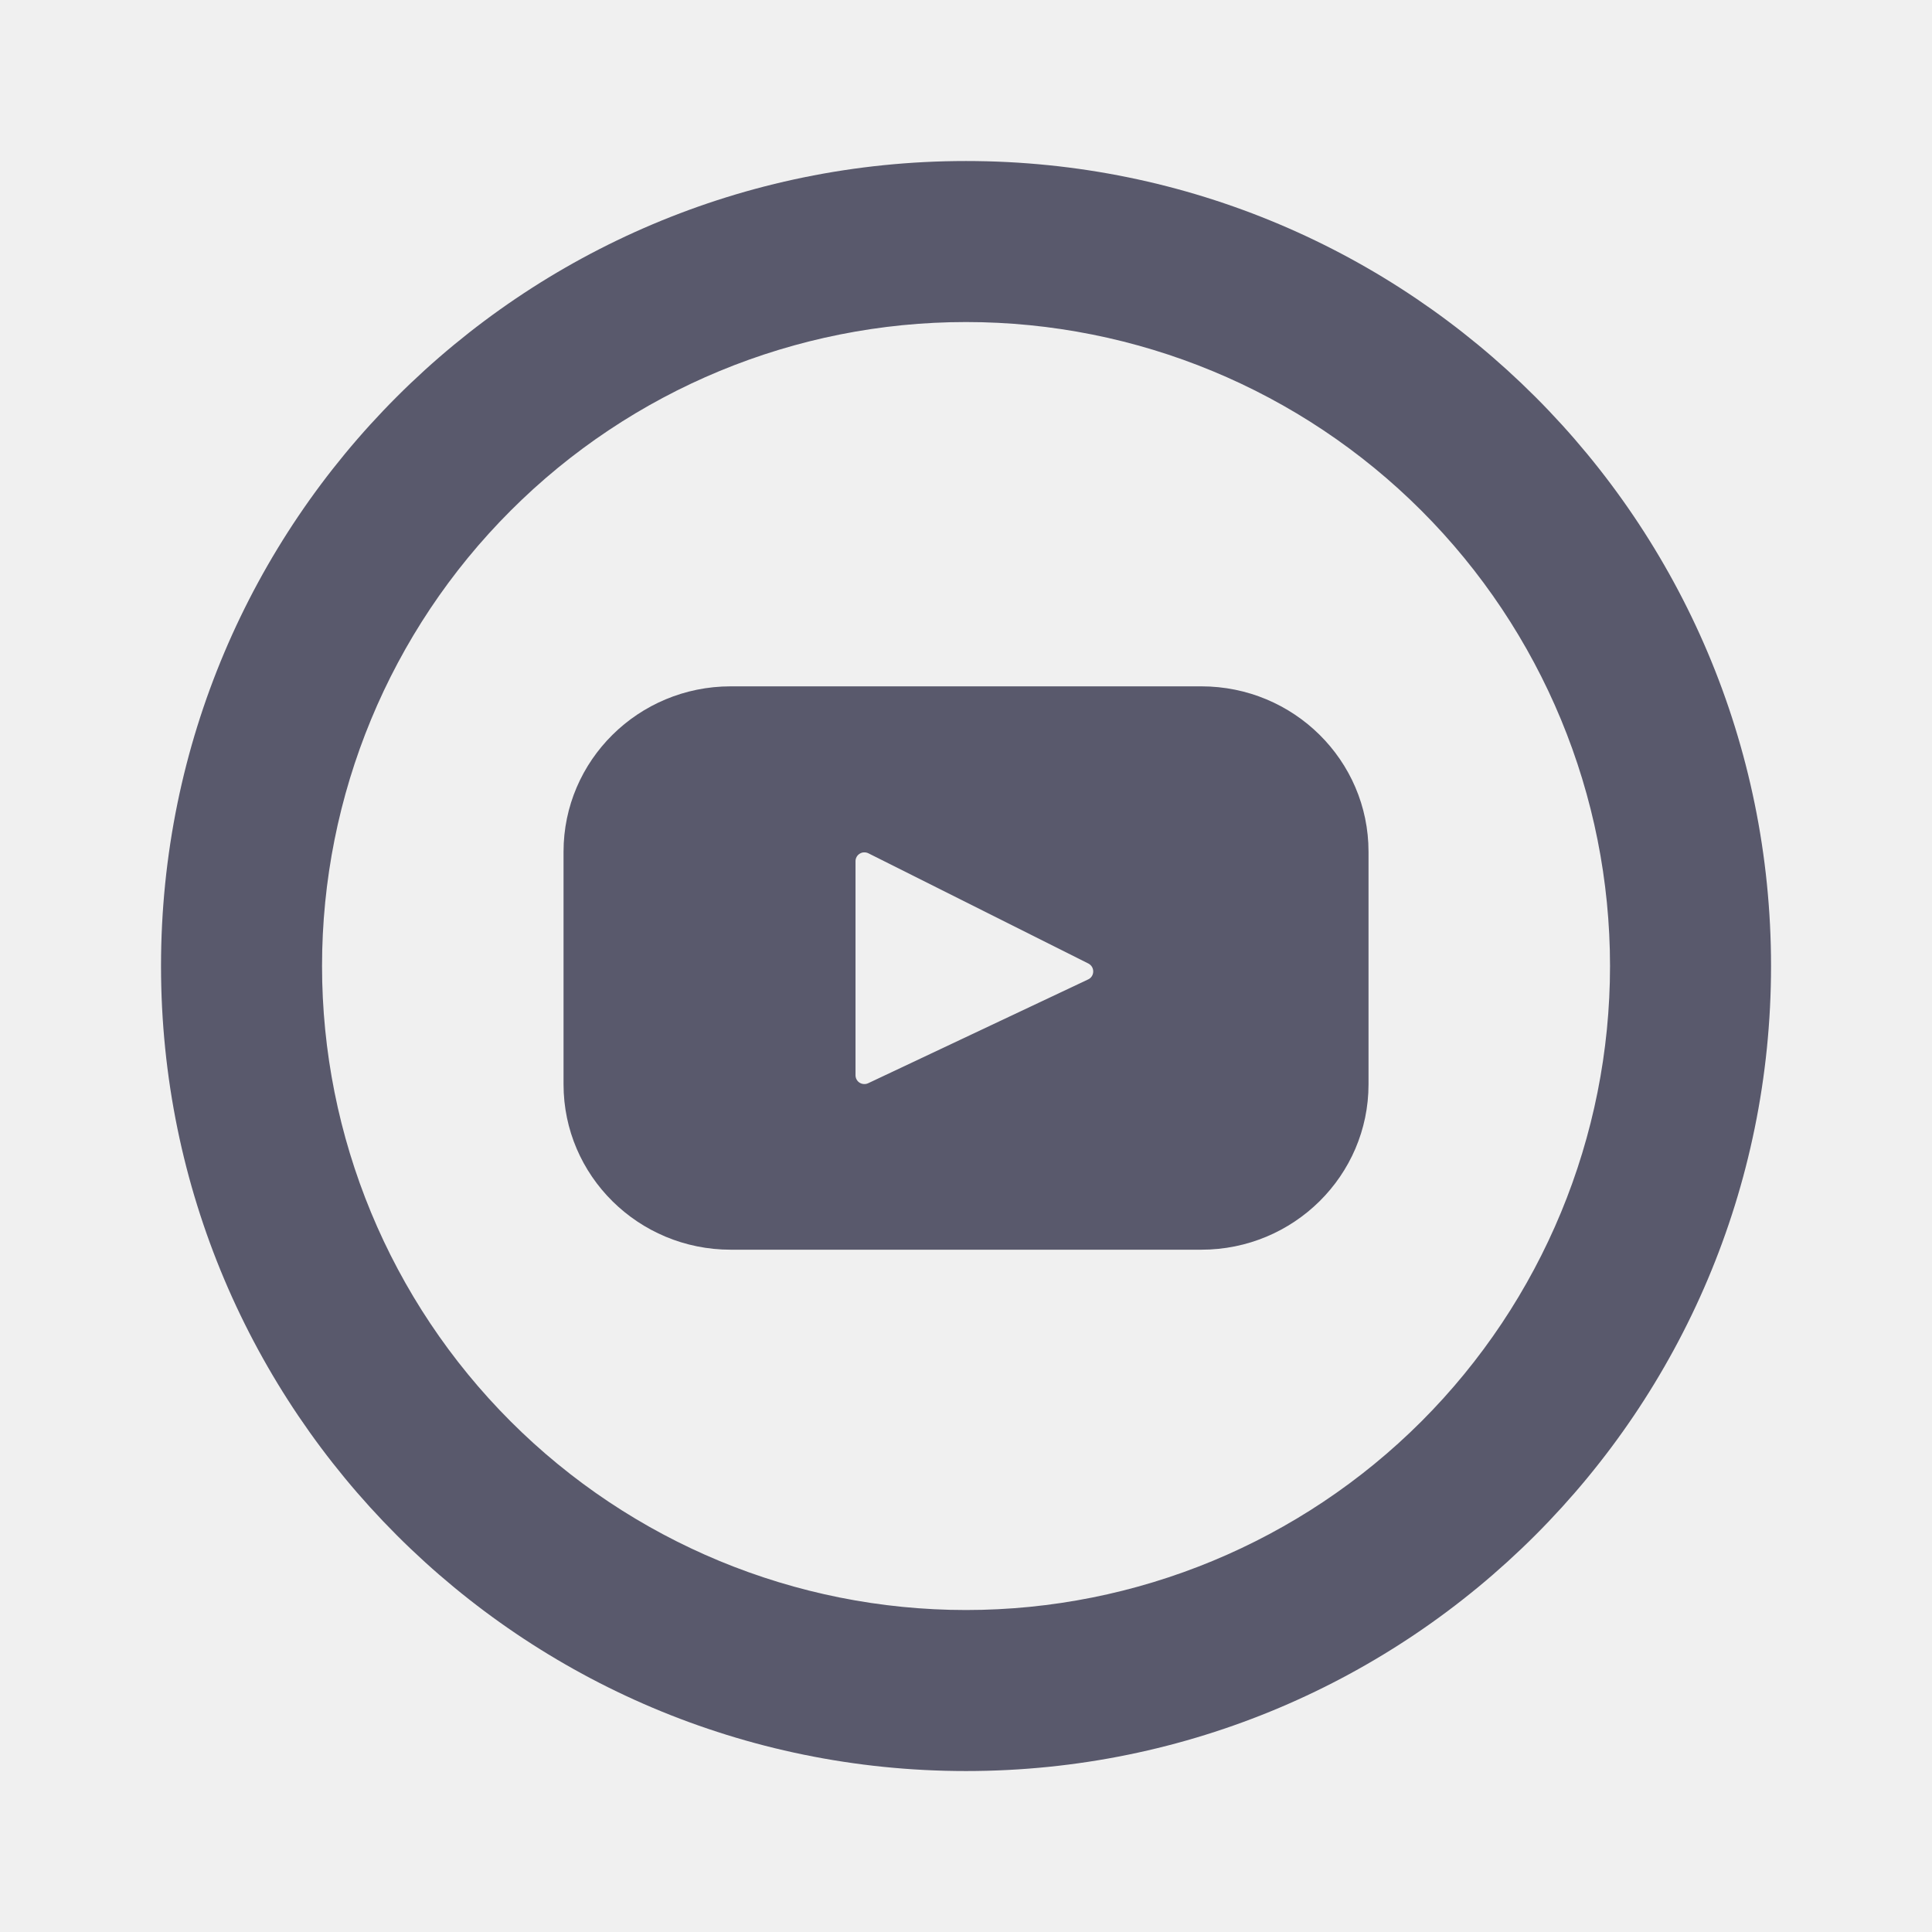
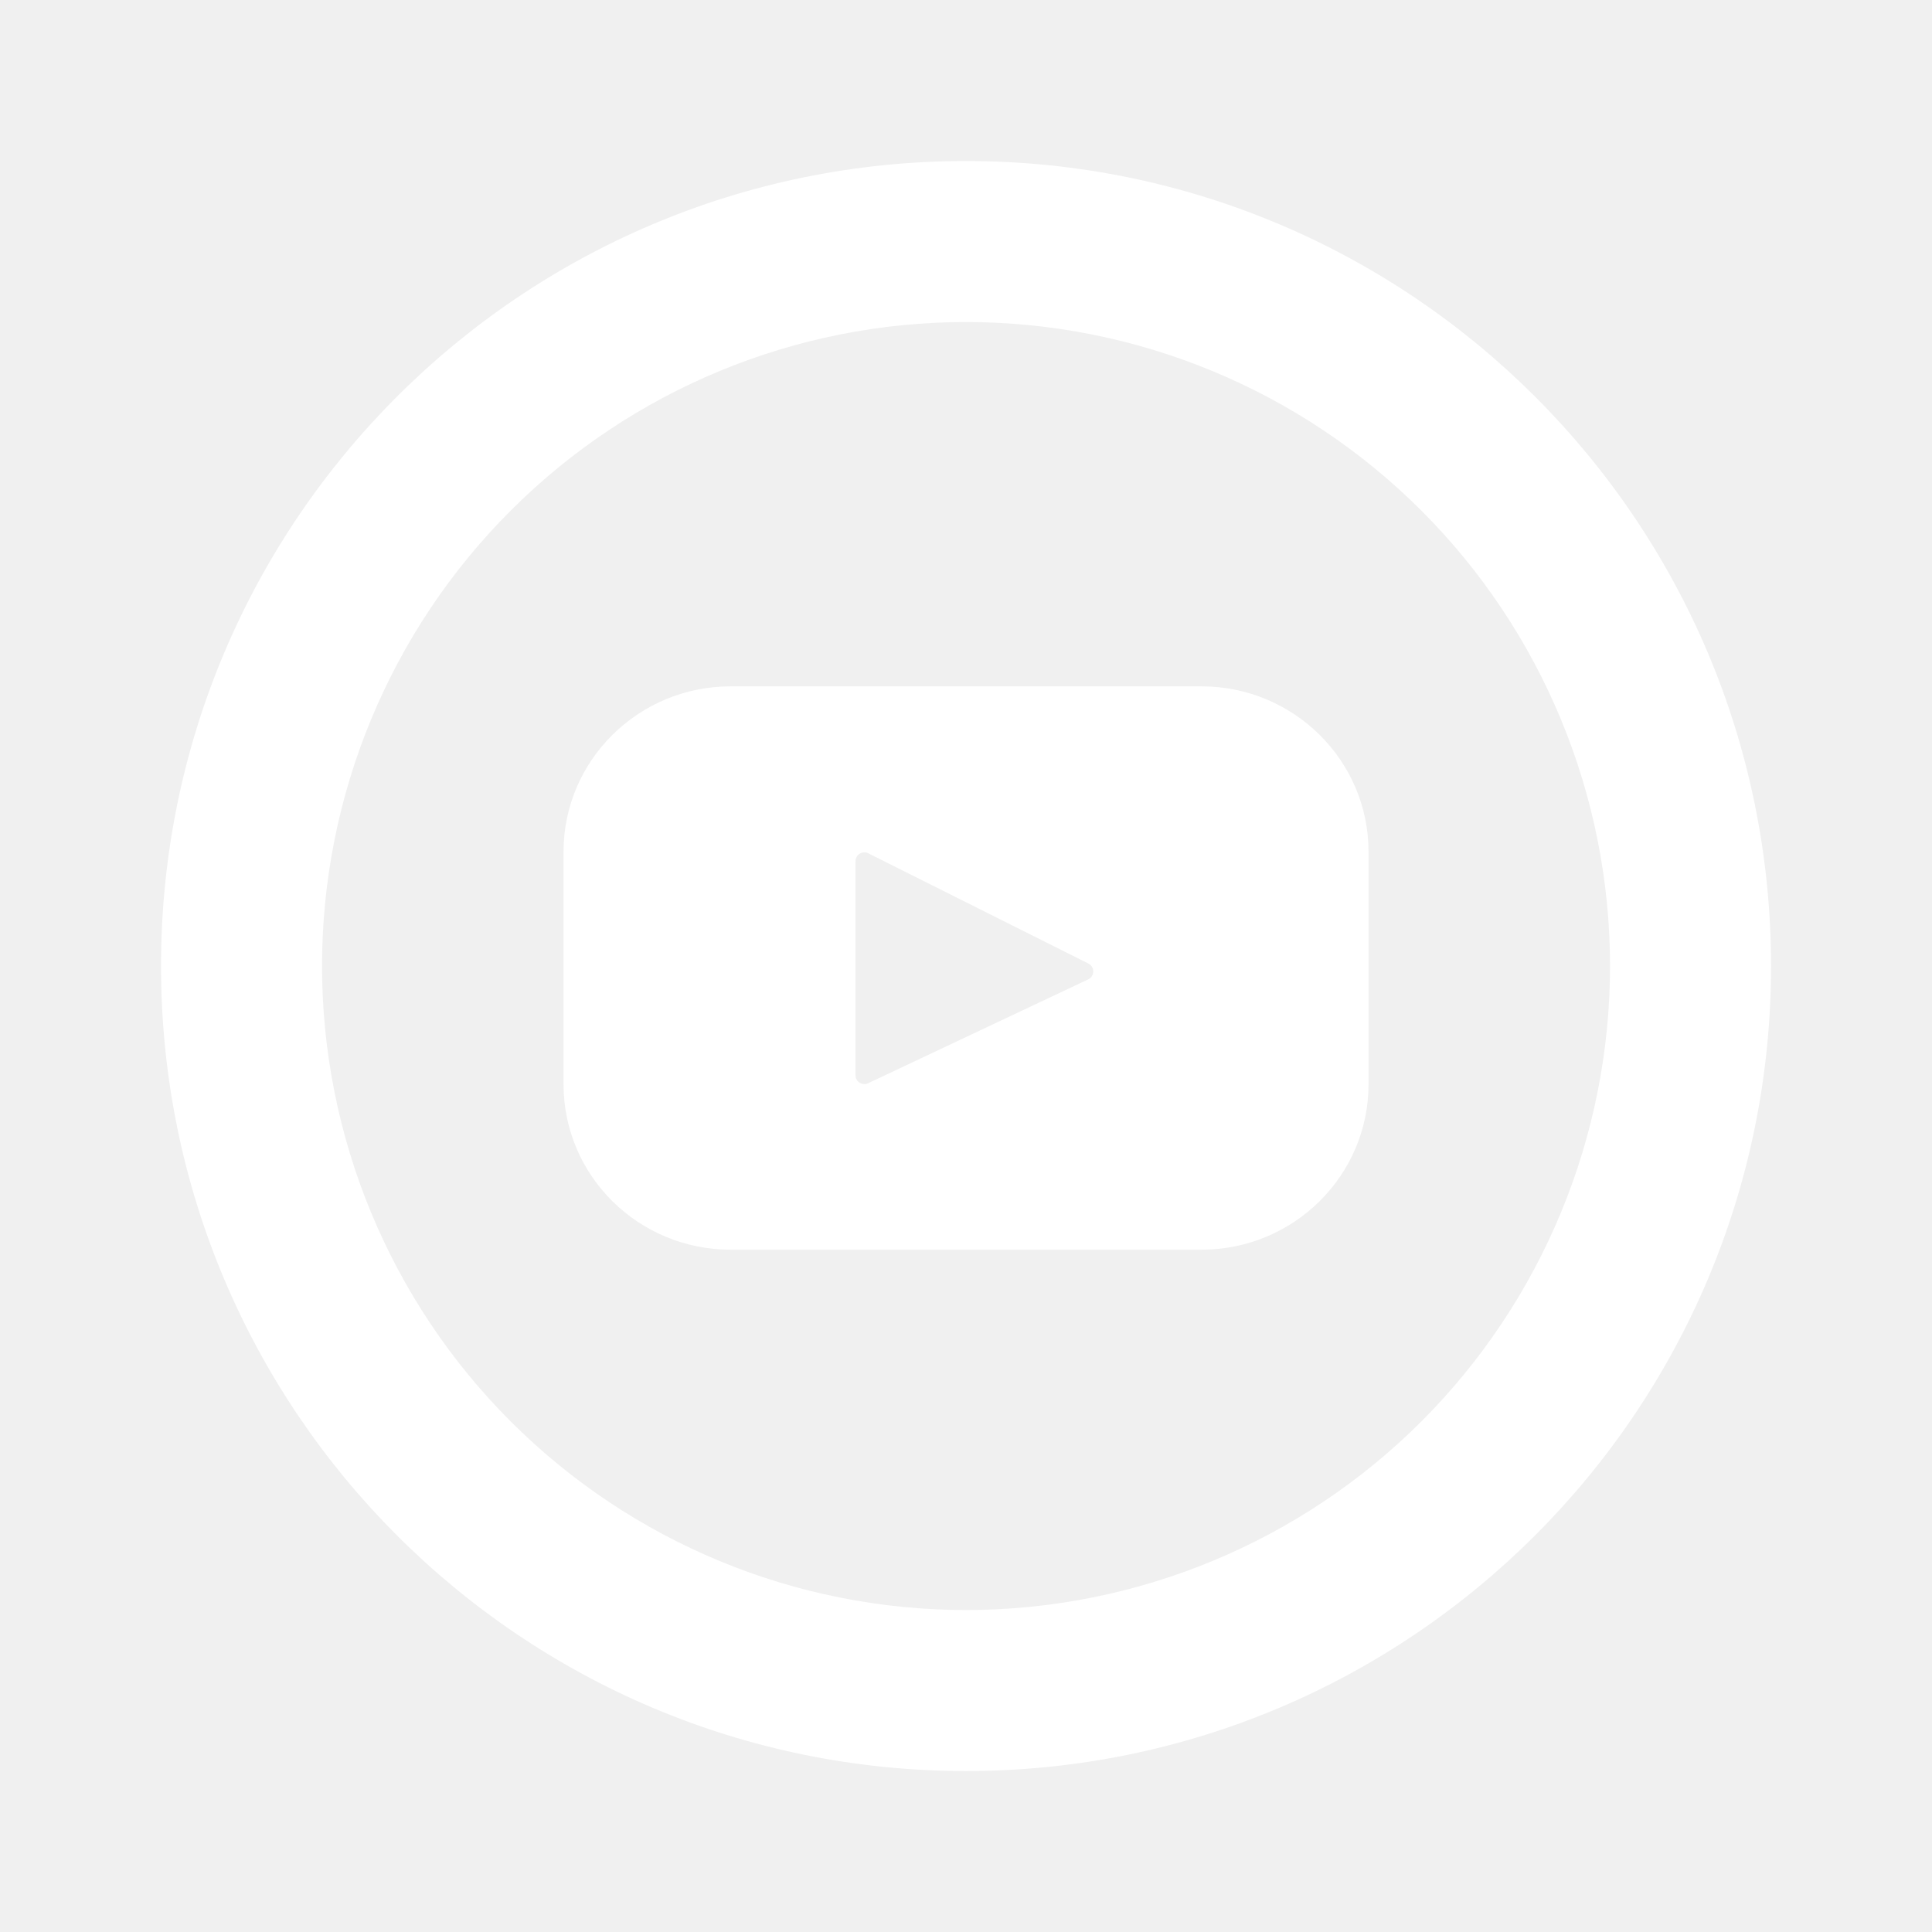
- <svg xmlns="http://www.w3.org/2000/svg" width="32" height="32" viewBox="0 0 32 32" fill="none">
-   <path d="M16 26.667C18.829 26.667 21.542 25.543 23.543 23.543C25.543 21.542 26.667 18.829 26.667 16C26.667 13.171 25.543 10.458 23.543 8.458C21.542 6.457 18.829 5.334 16 5.334C13.171 5.334 10.458 6.457 8.458 8.458C6.457 10.458 5.334 13.171 5.334 16C5.334 18.829 6.457 21.542 8.458 23.543C10.458 25.543 13.171 26.667 16 26.667ZM16 29.334C8.636 29.334 2.667 23.364 2.667 16C2.667 8.636 8.636 2.667 16 2.667C23.364 2.667 29.334 8.636 29.334 16C29.334 23.364 23.364 29.334 16 29.334Z" fill="#59596C" />
-   <path d="M19.898 11.368H12.103C10.574 11.368 9.334 12.595 9.334 14.107V17.96C9.334 19.474 10.574 20.699 12.103 20.699H19.898C21.427 20.699 22.667 19.472 22.667 17.96V14.107C22.667 12.594 21.427 11.368 19.898 11.368ZM18.026 16.221L14.379 17.942C14.357 17.952 14.332 17.957 14.308 17.955C14.283 17.954 14.259 17.946 14.238 17.933C14.217 17.92 14.2 17.902 14.188 17.88C14.176 17.858 14.17 17.834 14.17 17.809V14.263C14.17 14.238 14.177 14.213 14.189 14.192C14.201 14.17 14.219 14.152 14.241 14.139C14.262 14.126 14.286 14.118 14.311 14.118C14.336 14.117 14.361 14.122 14.383 14.133L18.029 15.96C18.053 15.973 18.073 15.992 18.087 16.015C18.1 16.038 18.108 16.065 18.107 16.092C18.107 16.119 18.099 16.145 18.085 16.168C18.071 16.191 18.05 16.209 18.026 16.221Z" fill="#59596C" />
+ <svg xmlns="http://www.w3.org/2000/svg" width="100%" height="100%" viewBox="0 0 32 32" version="1.1" xml:space="preserve" style="fill-rule:evenodd;clip-rule:evenodd;stroke-linejoin:round;stroke-miterlimit:2;">
+   <path d="M16,26.667C18.829,26.667 21.542,25.543 23.543,23.543C25.543,21.542 26.667,18.829 26.667,16C26.667,13.171 25.543,10.458 23.543,8.458C21.542,6.457 18.829,5.334 16,5.334C13.171,5.334 10.458,6.457 8.458,8.458C6.457,10.458 5.334,13.171 5.334,16C5.334,18.829 6.457,21.542 8.458,23.543C10.458,25.543 13.171,26.667 16,26.667ZM16,29.334C8.636,29.334 2.667,23.364 2.667,16C2.667,8.636 8.636,2.667 16,2.667C23.364,2.667 29.334,8.636 29.334,16C29.334,23.364 23.364,29.334 16,29.334Z" style="fill:white;fill-rule:nonzero;" />
+   <path d="M19.898,11.368L12.103,11.368C10.574,11.368 9.334,12.595 9.334,14.107L9.334,17.96C9.334,19.474 10.574,20.699 12.103,20.699L19.898,20.699C21.427,20.699 22.667,19.472 22.667,17.96L22.667,14.107C22.667,12.594 21.427,11.368 19.898,11.368ZM18.026,16.221L14.379,17.942C14.357,17.952 14.332,17.957 14.308,17.955C14.283,17.954 14.259,17.946 14.238,17.933C14.217,17.92 14.2,17.902 14.188,17.88C14.176,17.858 14.17,17.834 14.17,17.81L14.17,14.263C14.17,14.238 14.177,14.213 14.189,14.192C14.201,14.17 14.219,14.152 14.241,14.139C14.262,14.126 14.286,14.118 14.311,14.118C14.336,14.117 14.361,14.122 14.383,14.134L18.029,15.96C18.053,15.973 18.073,15.992 18.087,16.015C18.1,16.038 18.108,16.065 18.107,16.092C18.107,16.119 18.099,16.145 18.085,16.168C18.071,16.191 18.05,16.209 18.026,16.221Z" style="fill:white;fill-rule:nonzero;" />
</svg>
